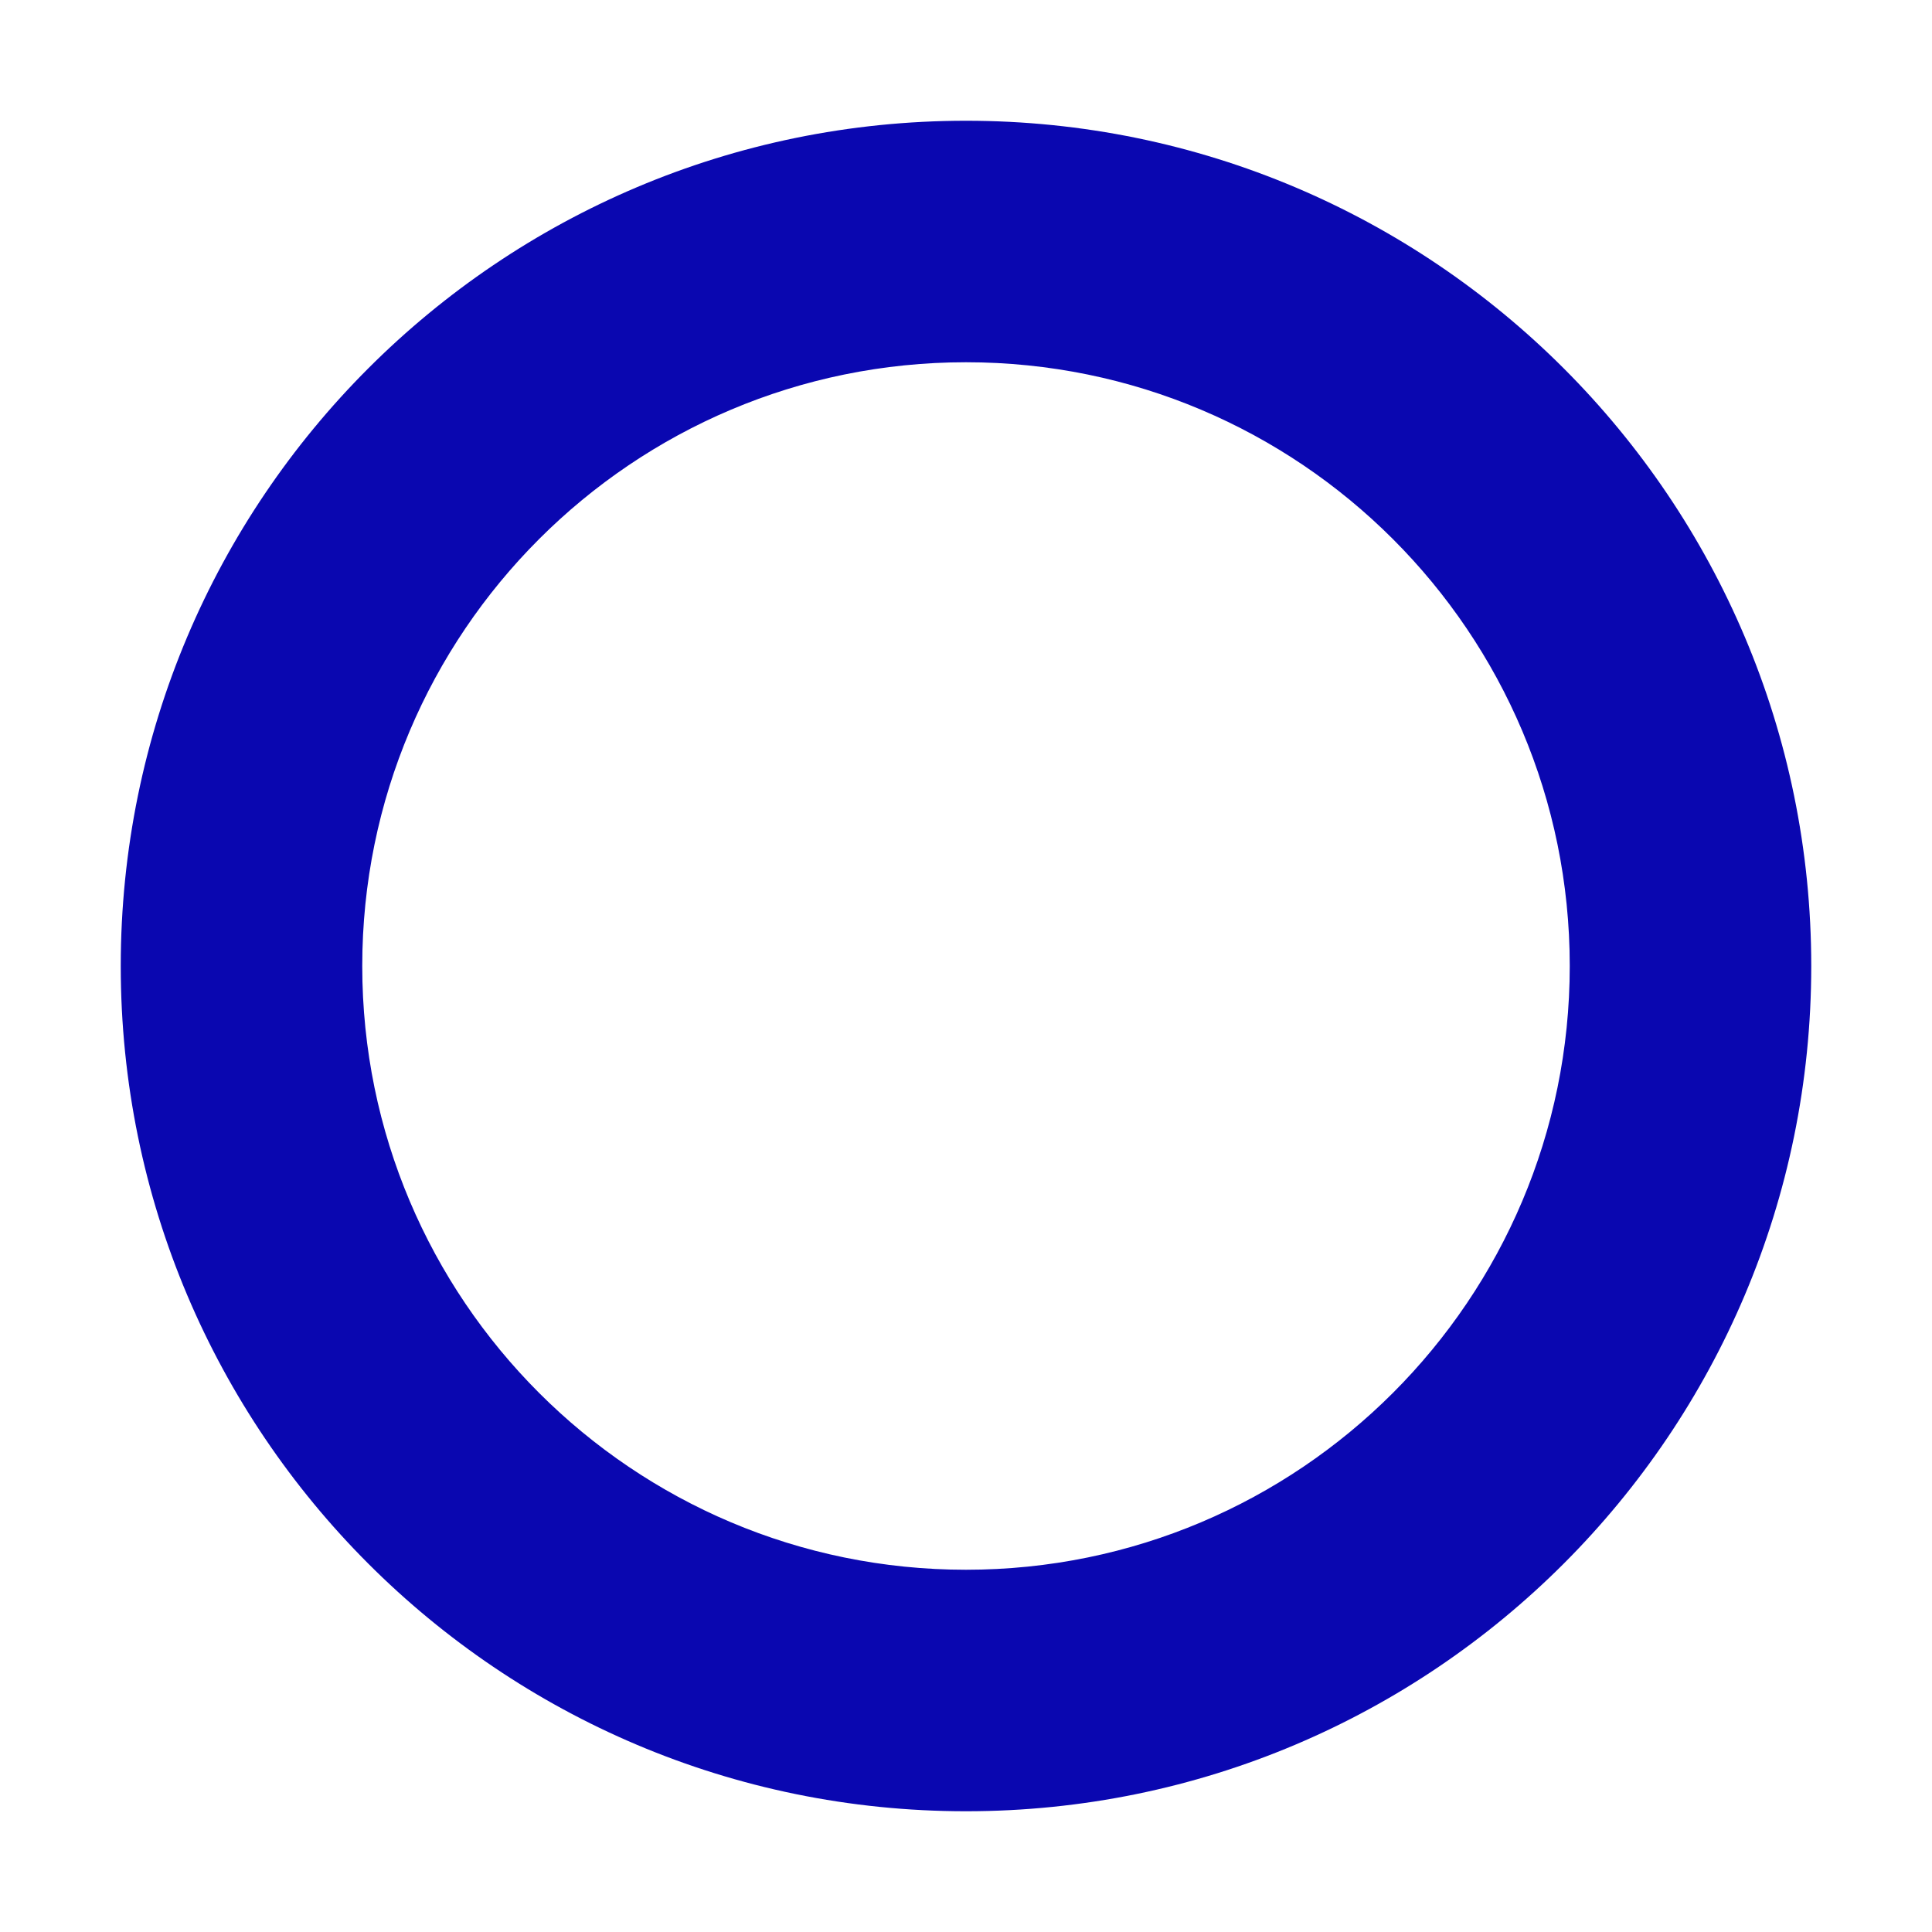
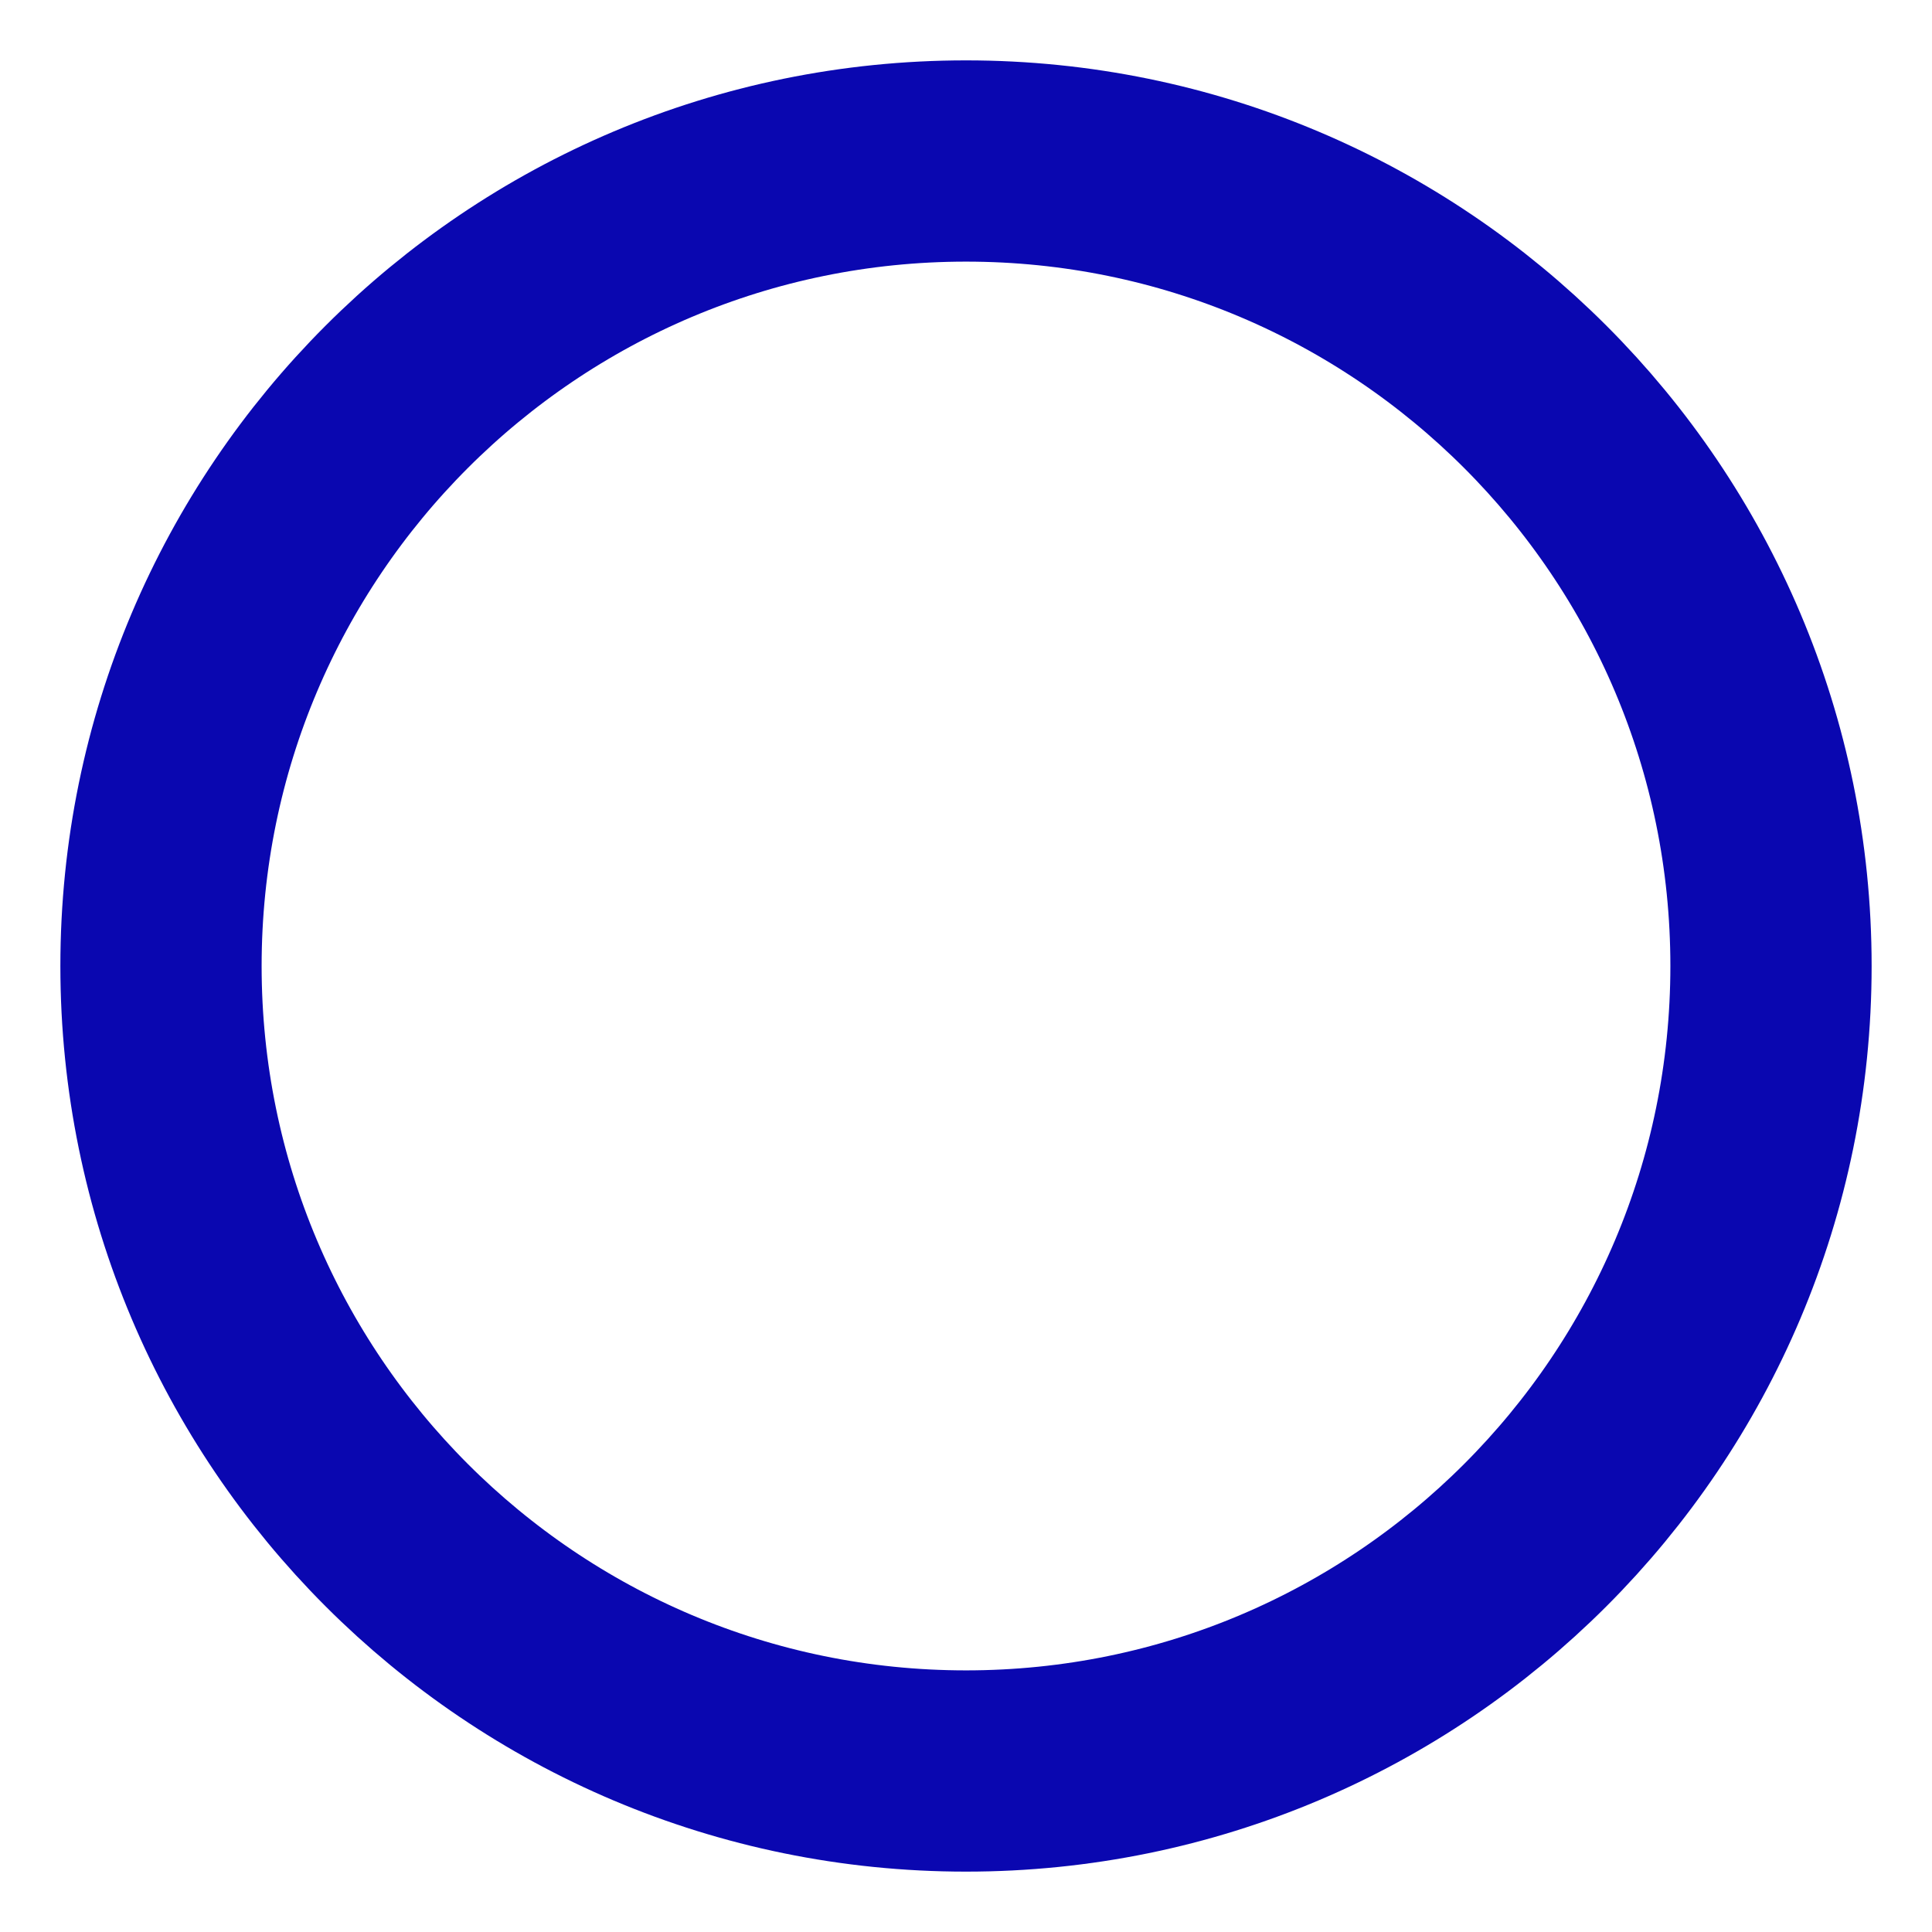
- <svg xmlns="http://www.w3.org/2000/svg" width="80" height="80" viewBox="0 0 448 512">
-   <path fill="#0a07b0" d="M224 96a160 160 0 1 0 0 320a160 160 0 1 0 0-320m224 160a224 224 0 1 1-448 0a224 224 0 1 1 448 0" />
+ <svg xmlns="http://www.w3.org/2000/svg" width="24" height="24" viewBox="0 0 24 24" fill="none" stroke="#0a07b0" stroke-width="2.5" stroke-linecap="round" stroke-linejoin="round" class="feather feather-circle">
+   <circle cx="12" cy="12" r="10" />
</svg>
